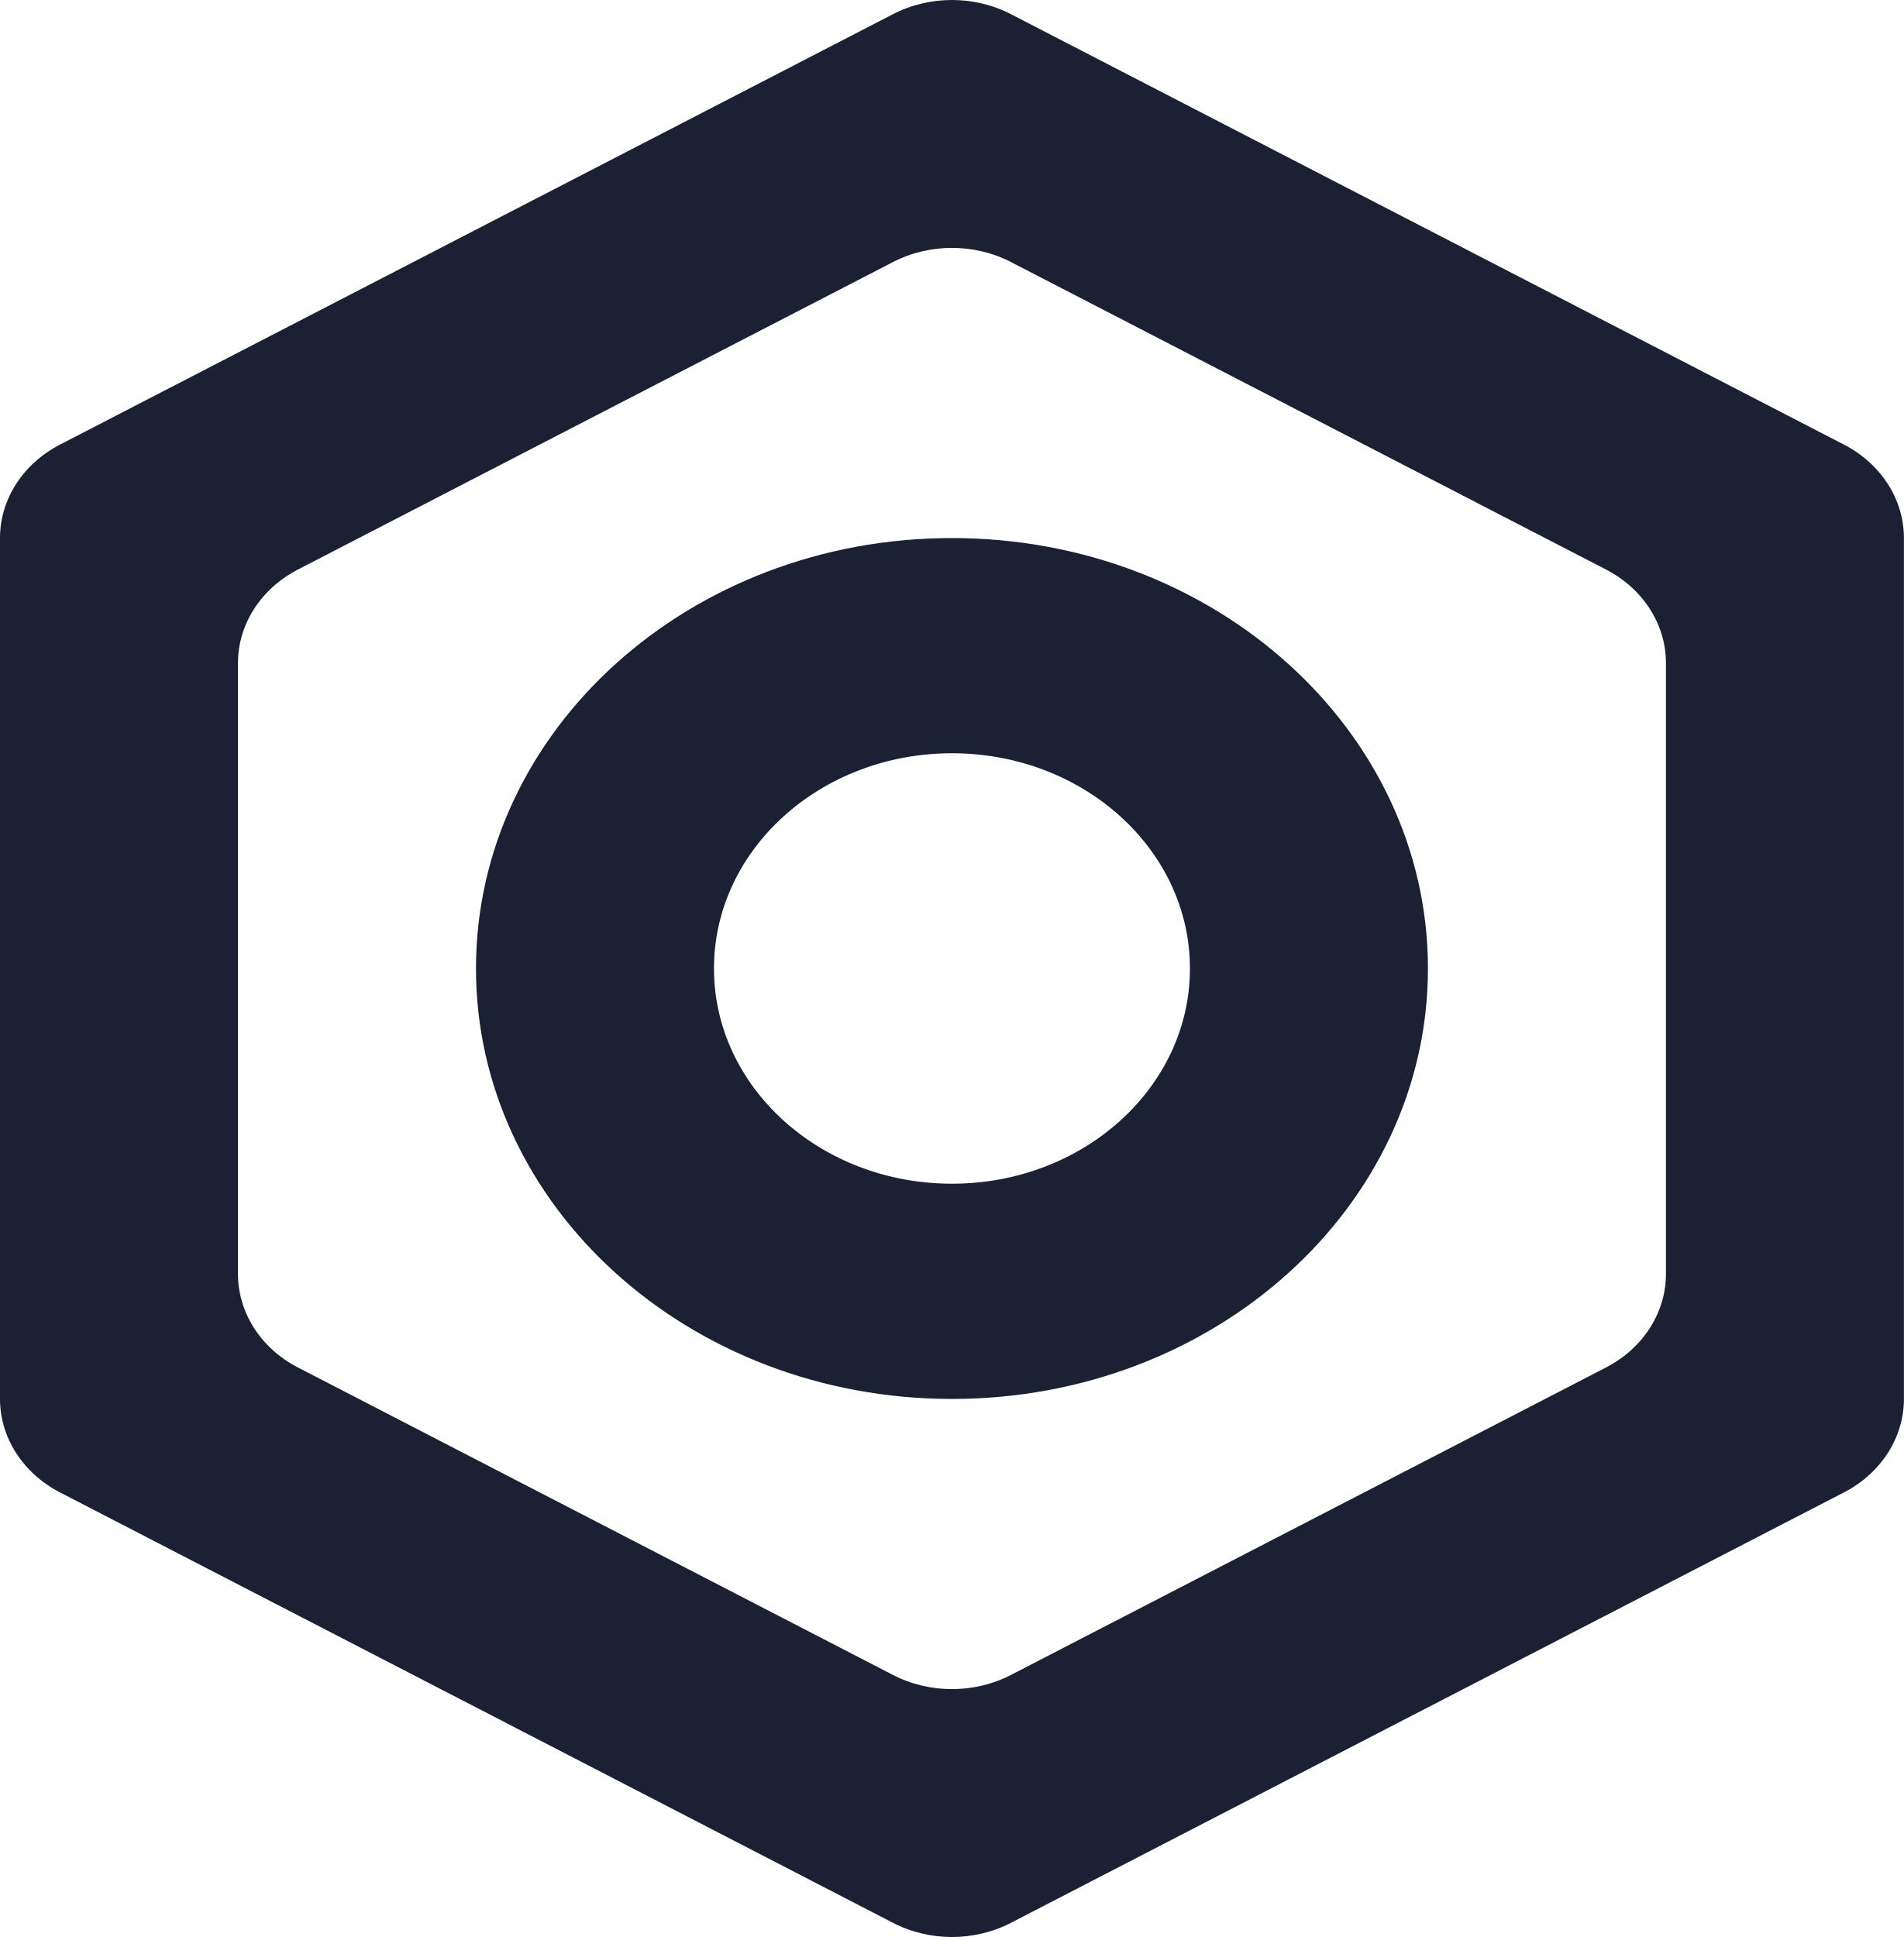
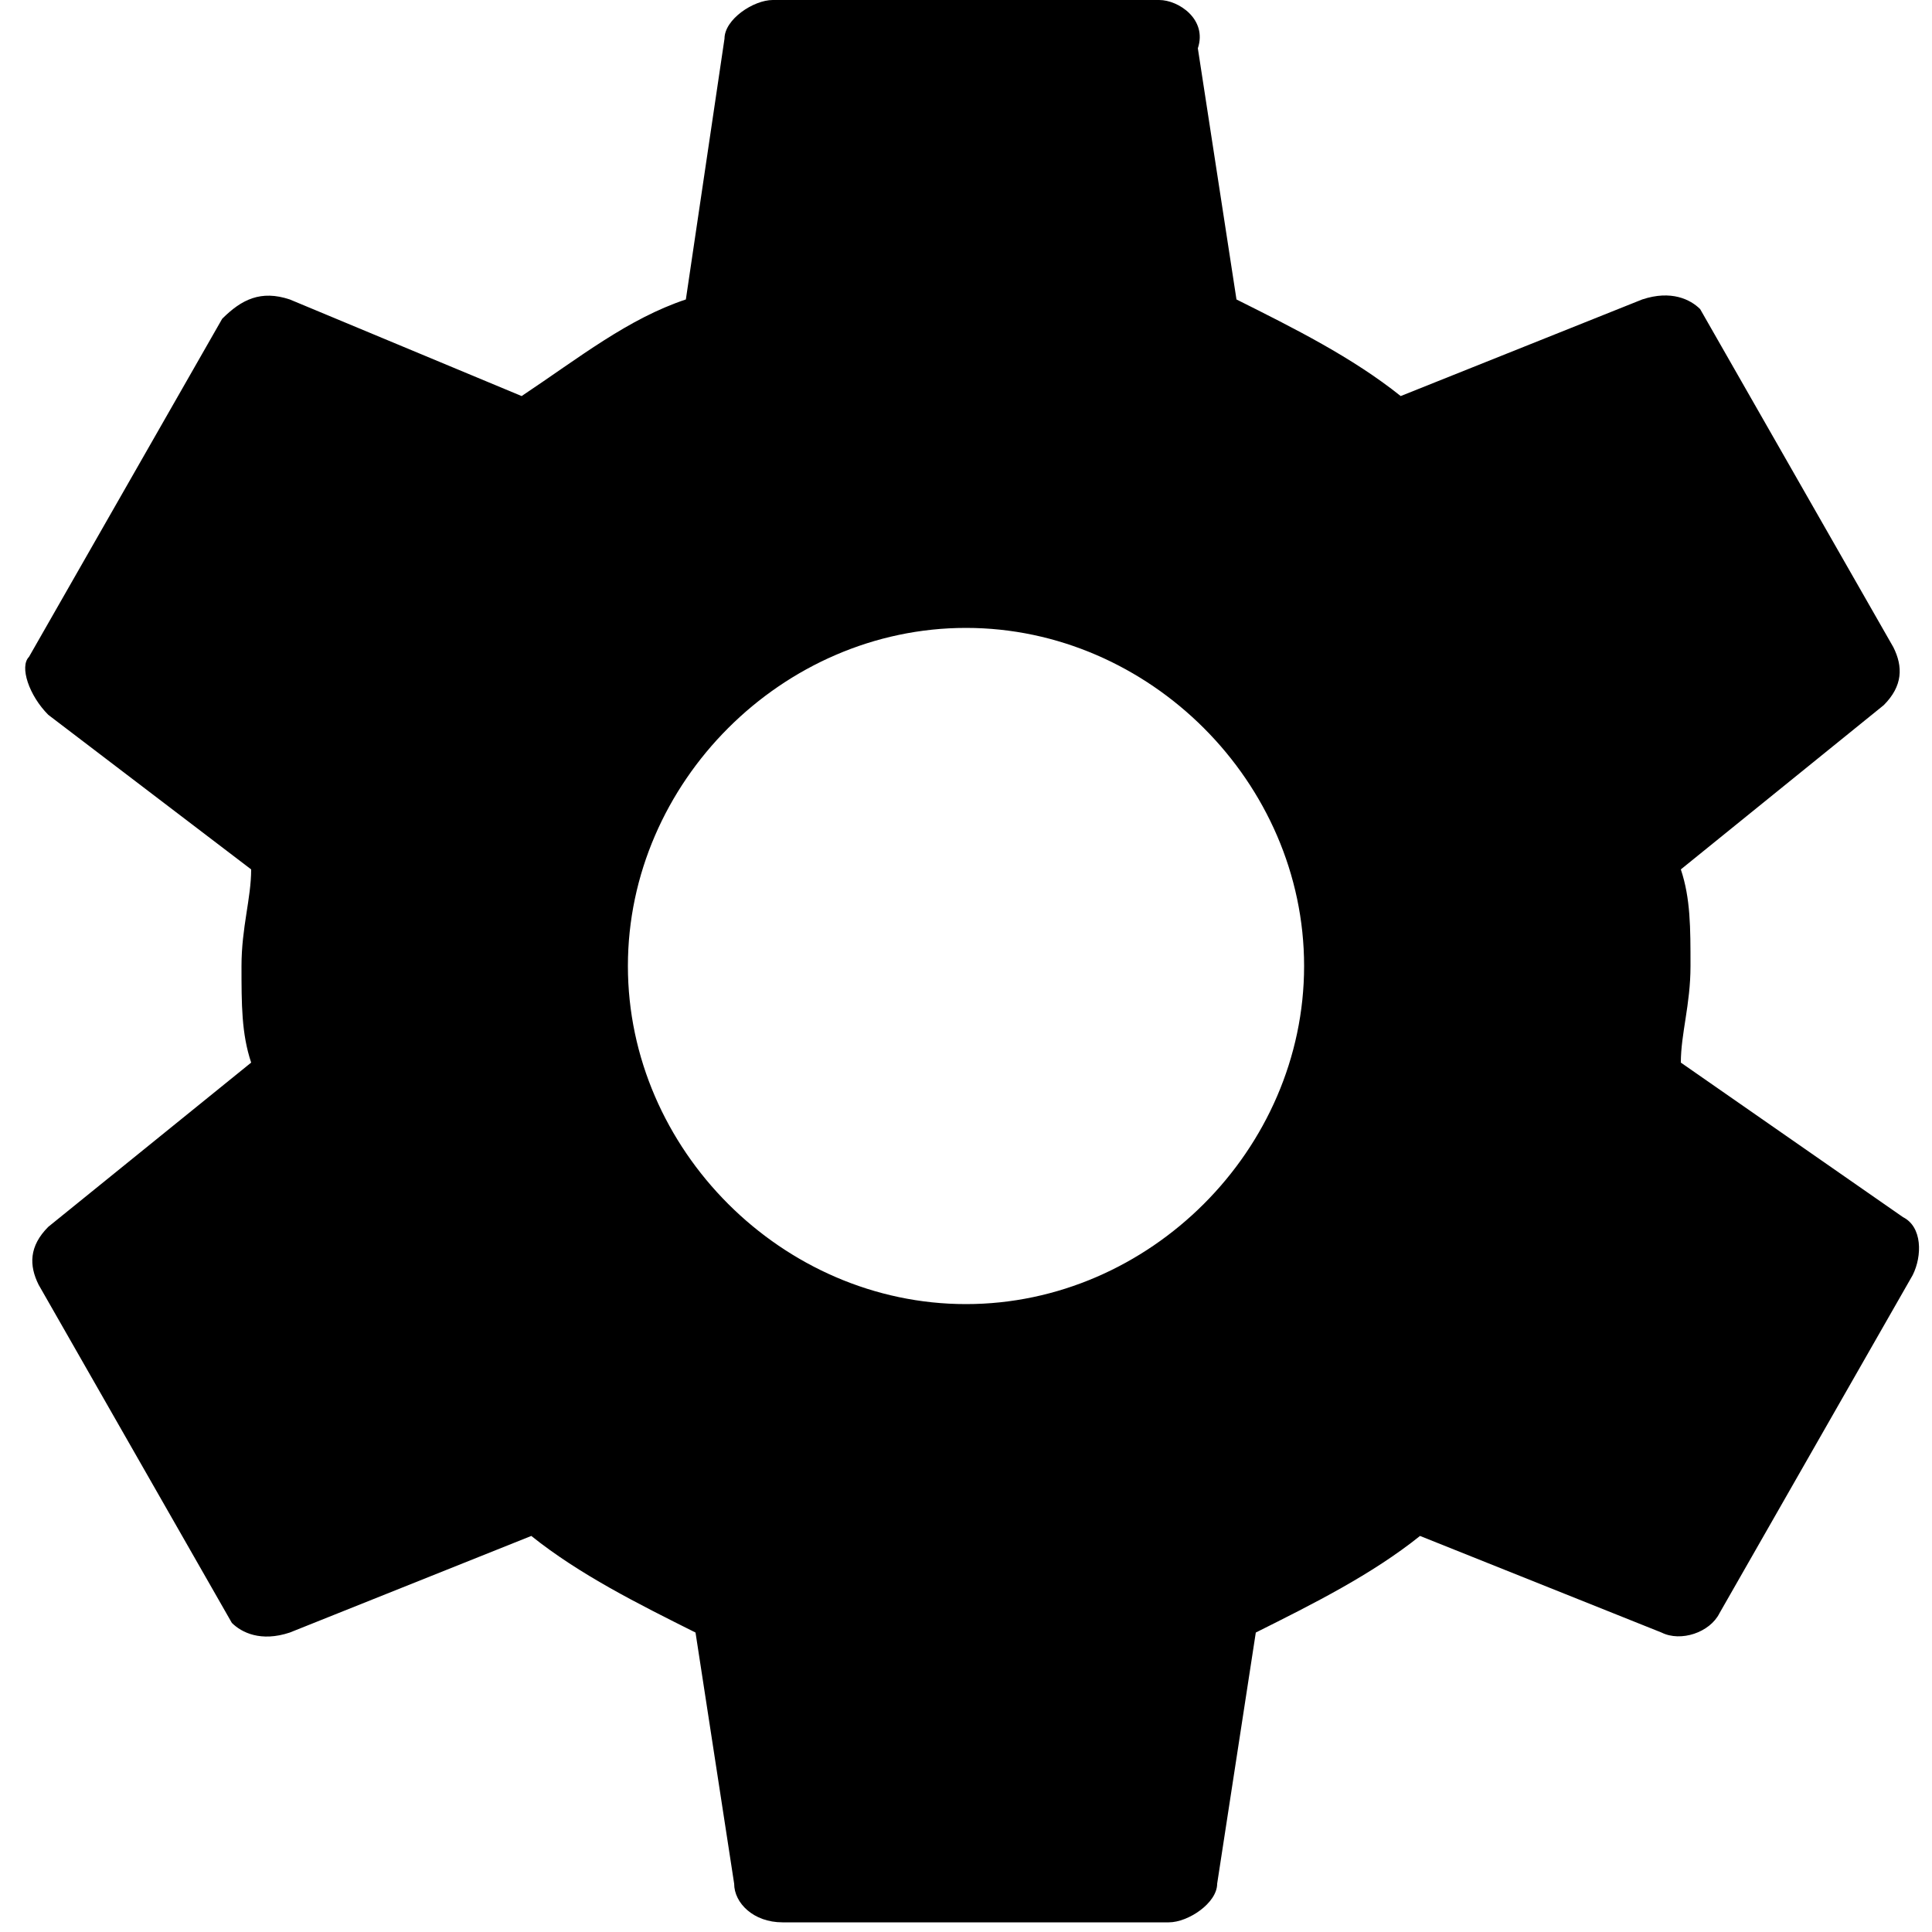
- <svg xmlns="http://www.w3.org/2000/svg" width="57" height="58" viewBox="0 0 57 58" fill="none">
-   <path fill-rule="evenodd" clip-rule="evenodd" d="M28.5 35.444C32.435 35.444 35.625 32.559 35.625 29C35.625 25.441 32.435 22.555 28.5 22.555C24.565 22.555 21.375 25.441 21.375 29C21.375 32.559 24.565 35.444 28.5 35.444ZM28.5 41.889C36.37 41.889 42.75 36.118 42.75 29C42.75 21.882 36.37 16.111 28.5 16.111C20.63 16.111 14.25 21.882 14.25 29C14.25 36.118 20.63 41.889 28.5 41.889Z" fill="#1B2132" />
-   <path fill-rule="evenodd" clip-rule="evenodd" d="M26.733 0.425C27.828 -0.142 29.172 -0.142 30.267 0.425L55.205 13.313C56.315 13.887 57 14.955 57 16.111V41.889C57 43.045 56.315 44.113 55.205 44.687L30.267 57.575C29.172 58.142 27.828 58.142 26.733 57.575L1.795 44.687C0.685 44.113 0 43.045 0 41.889V16.111C0 14.955 0.685 13.887 1.795 13.313L26.733 0.425ZM8.92 17.053C7.81 17.627 7.125 18.695 7.125 19.851V38.149C7.125 39.305 7.81 40.373 8.92 40.947L26.733 50.153C27.828 50.719 29.172 50.719 30.267 50.153L48.08 40.947C49.19 40.373 49.875 39.305 49.875 38.149V19.851C49.875 18.695 49.19 17.627 48.08 17.053L30.267 7.847C29.172 7.281 27.828 7.281 26.733 7.847L8.92 17.053Z" fill="#1B2132" />
+ <svg xmlns="http://www.w3.org/2000/svg" height="20px" version="1.1" viewBox="0 0 20 20" width="20px">
+   <defs />
+   <g fill="none" fill-rule="evenodd" id="Page-1" stroke="none" stroke-width="1">
+     <g fill="#000000" id="Core" transform="translate(-464, -380)">
+       <g id="settings" transform="translate(464, 380)">
+         <path d="M17.4,11 C17.4,10.7 17.5,10.4 17.5,10 C17.5,9.6 17.5,9.3 17.4,9 L19.5,7.3 C19.7,7.1 19.7,6.9 19.6,6.7 L17.6,3.2 C17.5,3.1 17.3,3 17,3.1 L14.5,4.1 C14,3.7 13.4,3.4 12.8,3.1 L12.4,0.5 C12.5,0.2 12.2,0 12,0 L8,0 C7.8,0 7.5,0.2 7.5,0.4 L7.1,3.1 C6.5,3.3 6,3.7 5.4,4.1 L3,3.1 C2.7,3 2.5,3.1 2.3,3.3 L0.3,6.8 C0.2,6.9 0.3,7.2 0.5,7.4 L2.6,9 C2.6,9.3 2.5,9.6 2.5,10 C2.5,10.4 2.5,10.7 2.6,11 L0.5,12.7 C0.3,12.9 0.3,13.1 0.4,13.3 L2.4,16.8 C2.5,16.9 2.7,17 3,16.9 L5.5,15.9 C6,16.3 6.6,16.6 7.2,16.9 L7.6,19.5 C7.6,19.7 7.8,19.9 8.1,19.9 L12.1,19.9 C12.3,19.9 12.6,19.7 12.6,19.5 L13,16.9 C13.6,16.6 14.2,16.3 14.7,15.9 L17.2,16.9 C17.4,17 17.7,16.9 17.8,16.7 L19.8,13.2 C19.9,13 19.9,12.7 19.7,12.6 L17.4,11 L17.4,11 Z M10,13.5 C8.1,13.5 6.5,11.9 6.5,10 C6.5,8.1 8.1,6.5 10,6.5 C11.9,6.5 13.5,8.1 13.5,10 C13.5,11.9 11.9,13.5 10,13.5 L10,13.5 Z" id="Shape" />
+       </g>
+     </g>
+   </g>
</svg>
